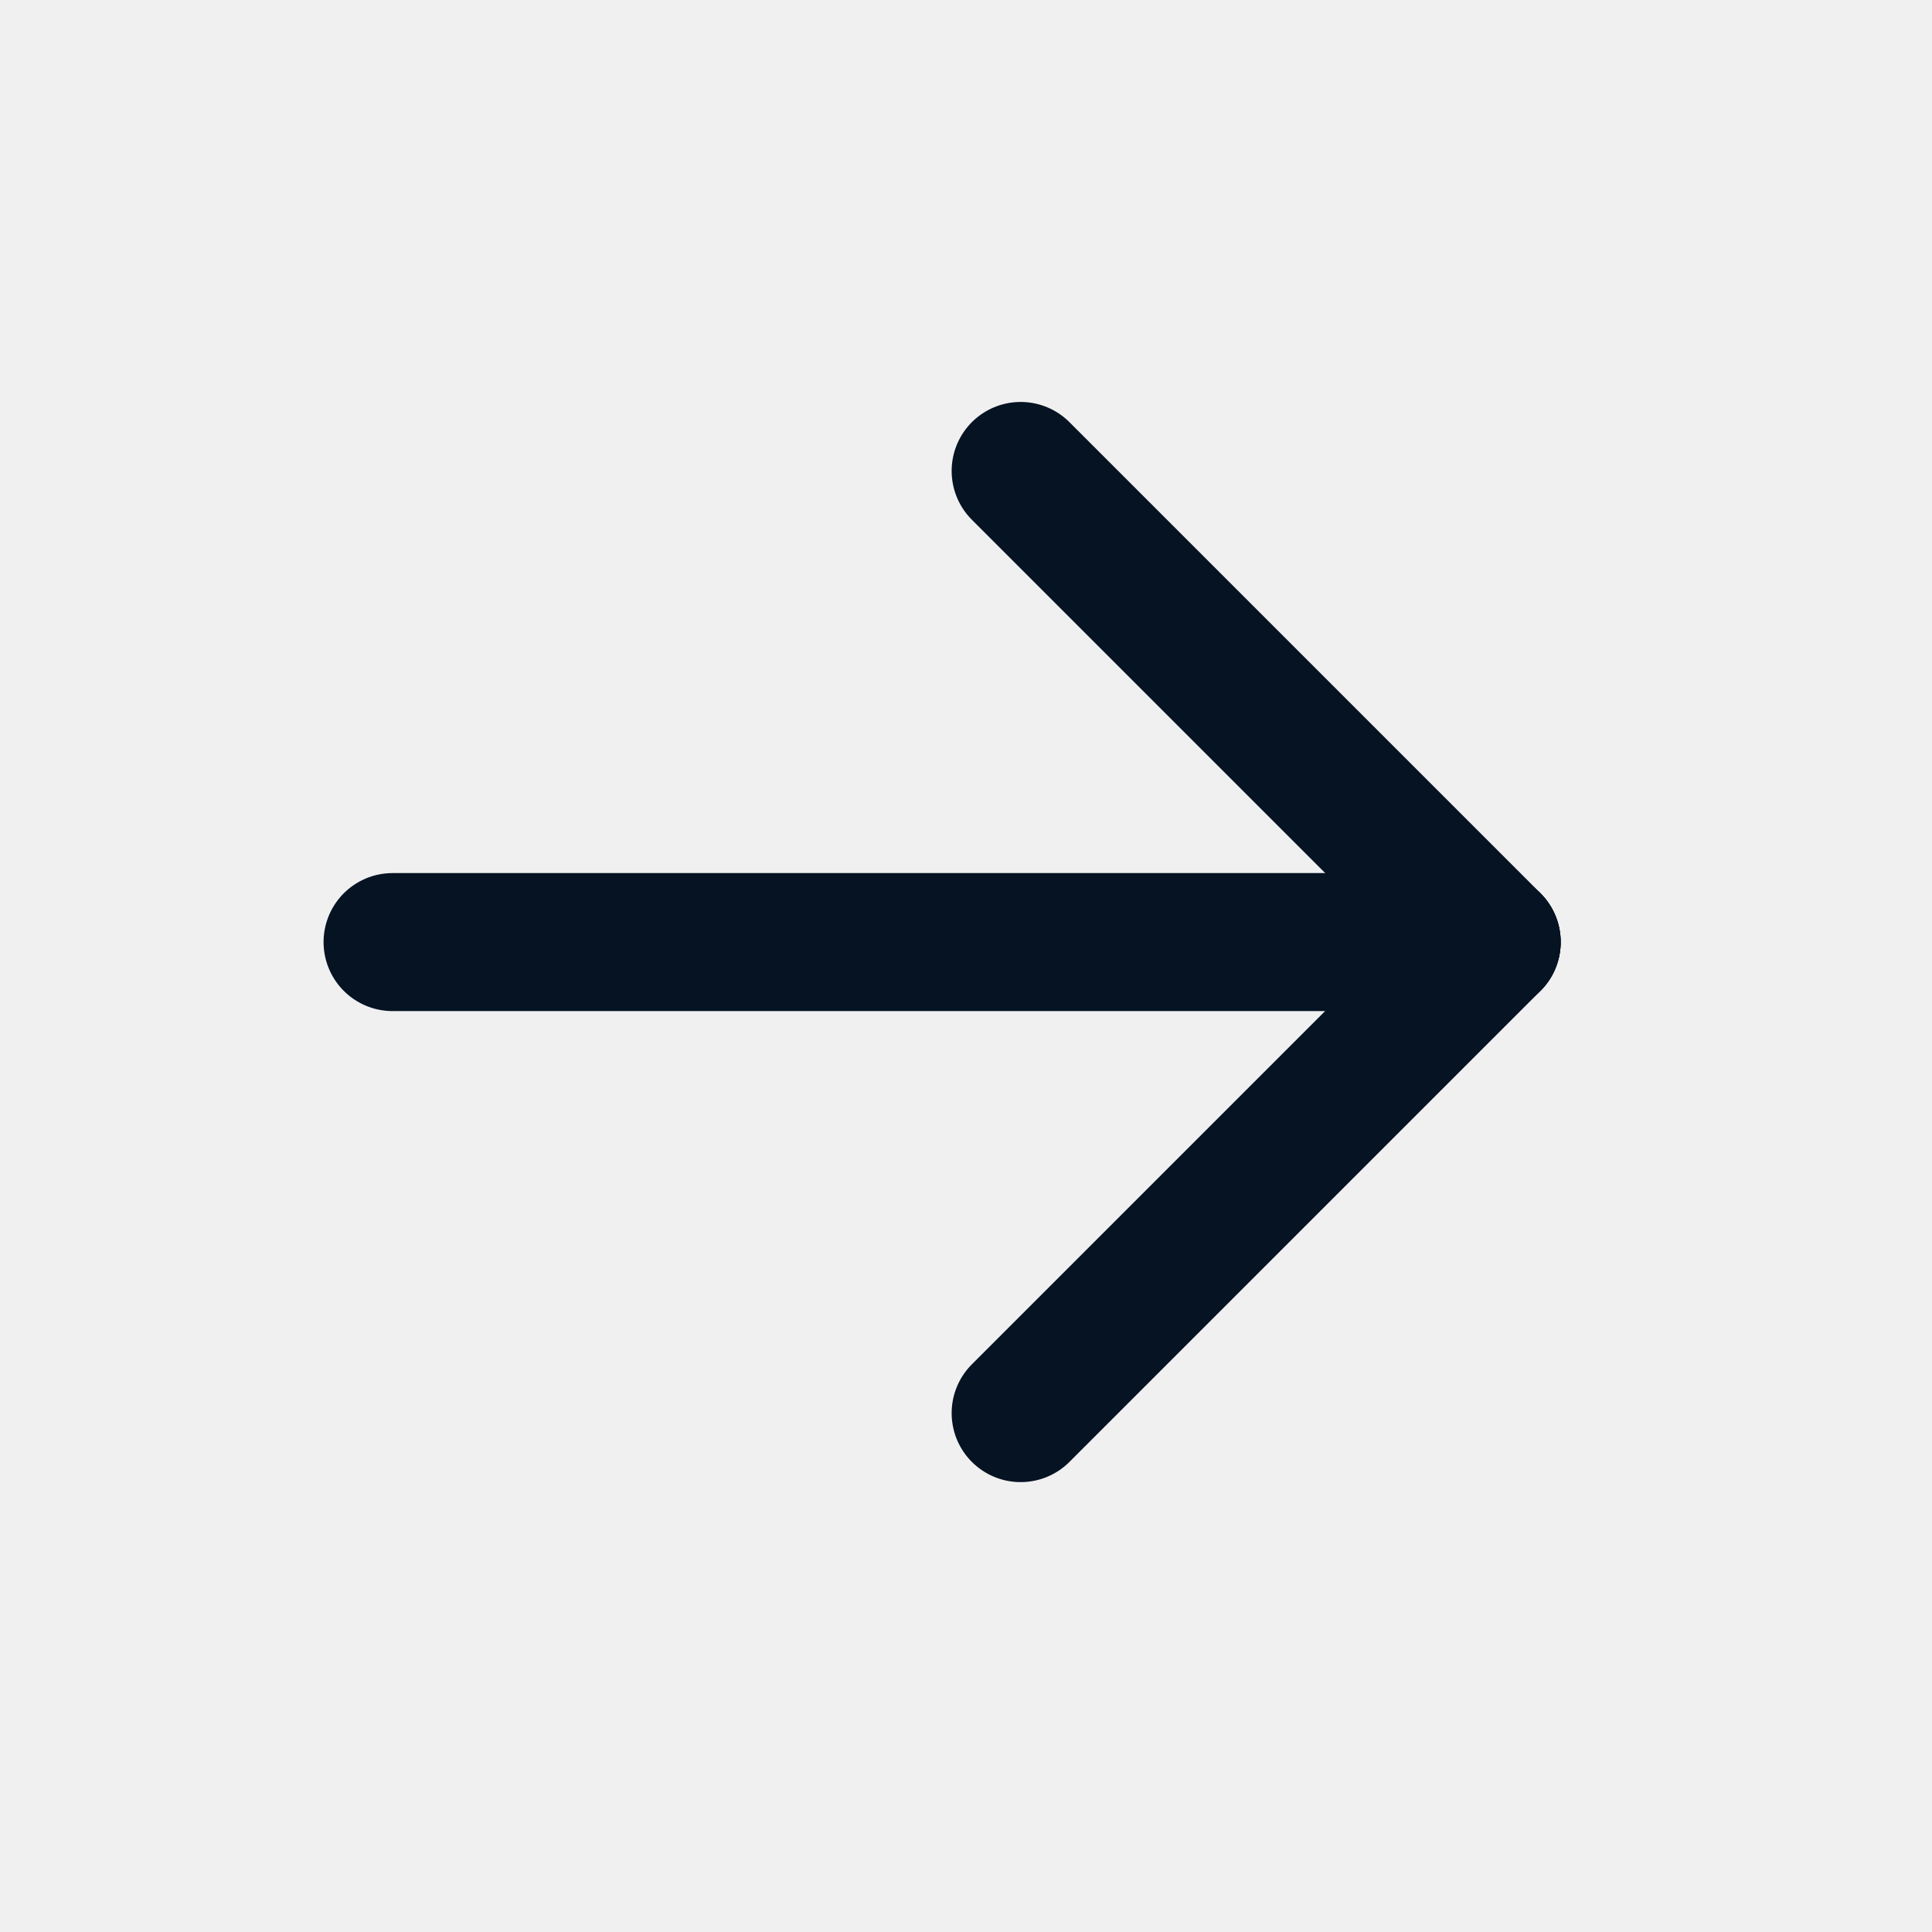
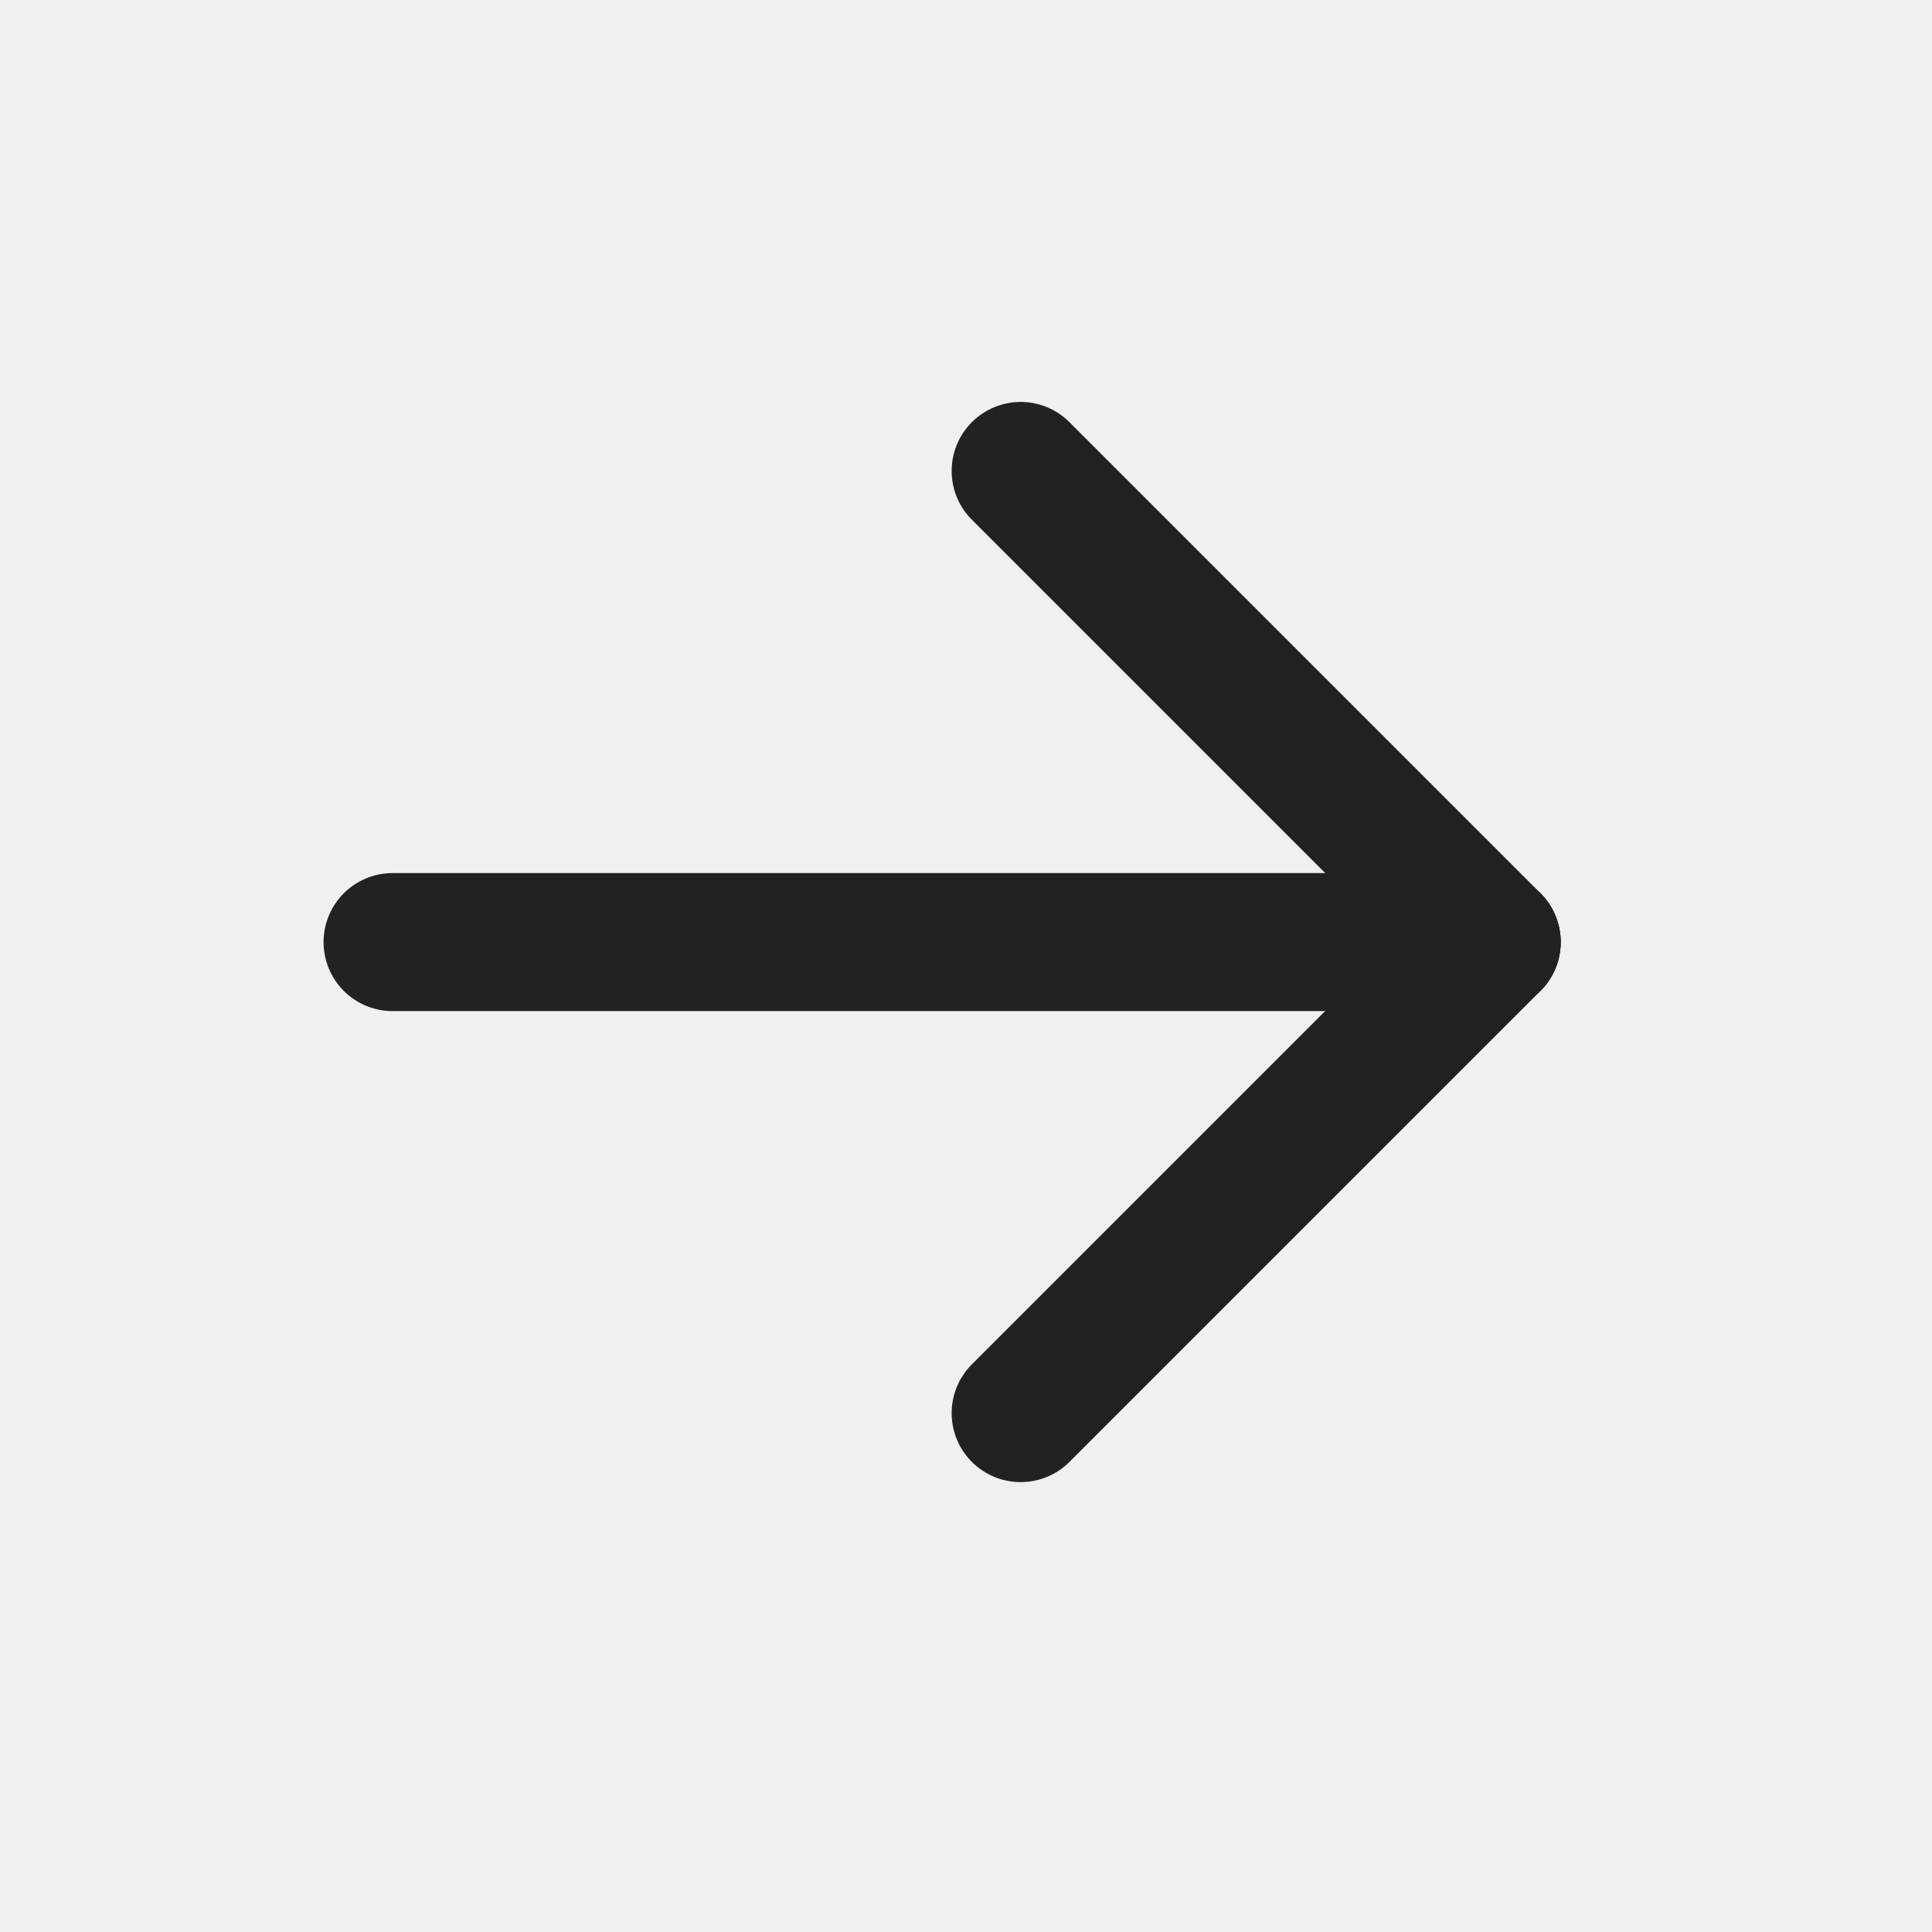
<svg xmlns="http://www.w3.org/2000/svg" width="21" height="21" viewBox="0 0 21 21" fill="none">
  <g clip-path="url(#clip0_220_3939)">
-     <path d="M16.214 10.24H4.267" stroke="#051323" stroke-width="1.5" stroke-linecap="round" stroke-linejoin="round" />
-     <path d="M16.214 10.24L11.094 15.36" stroke="#051323" stroke-width="1.5" stroke-linecap="round" stroke-linejoin="round" />
-     <path d="M16.214 10.239L11.094 5.119" stroke="#051323" stroke-width="1.5" stroke-linecap="round" stroke-linejoin="round" />
+     <path d="M16.214 10.24H4.267" stroke="#222222" stroke-width="1.5" stroke-linecap="round" stroke-linejoin="round" />
+     <path d="M16.214 10.24L11.094 15.36" stroke="#222222" stroke-width="1.5" stroke-linecap="round" stroke-linejoin="round" />
+     <path d="M16.214 10.239L11.094 5.119" stroke="#222222" stroke-width="1.5" stroke-linecap="round" stroke-linejoin="round" />
  </g>
  <defs>
    <clipPath id="clip0_220_3939">
      <rect width="20.48" height="20.48" fill="white" transform="matrix(-1 0 0 1 20.4805 0)" />
    </clipPath>
  </defs>
</svg>
